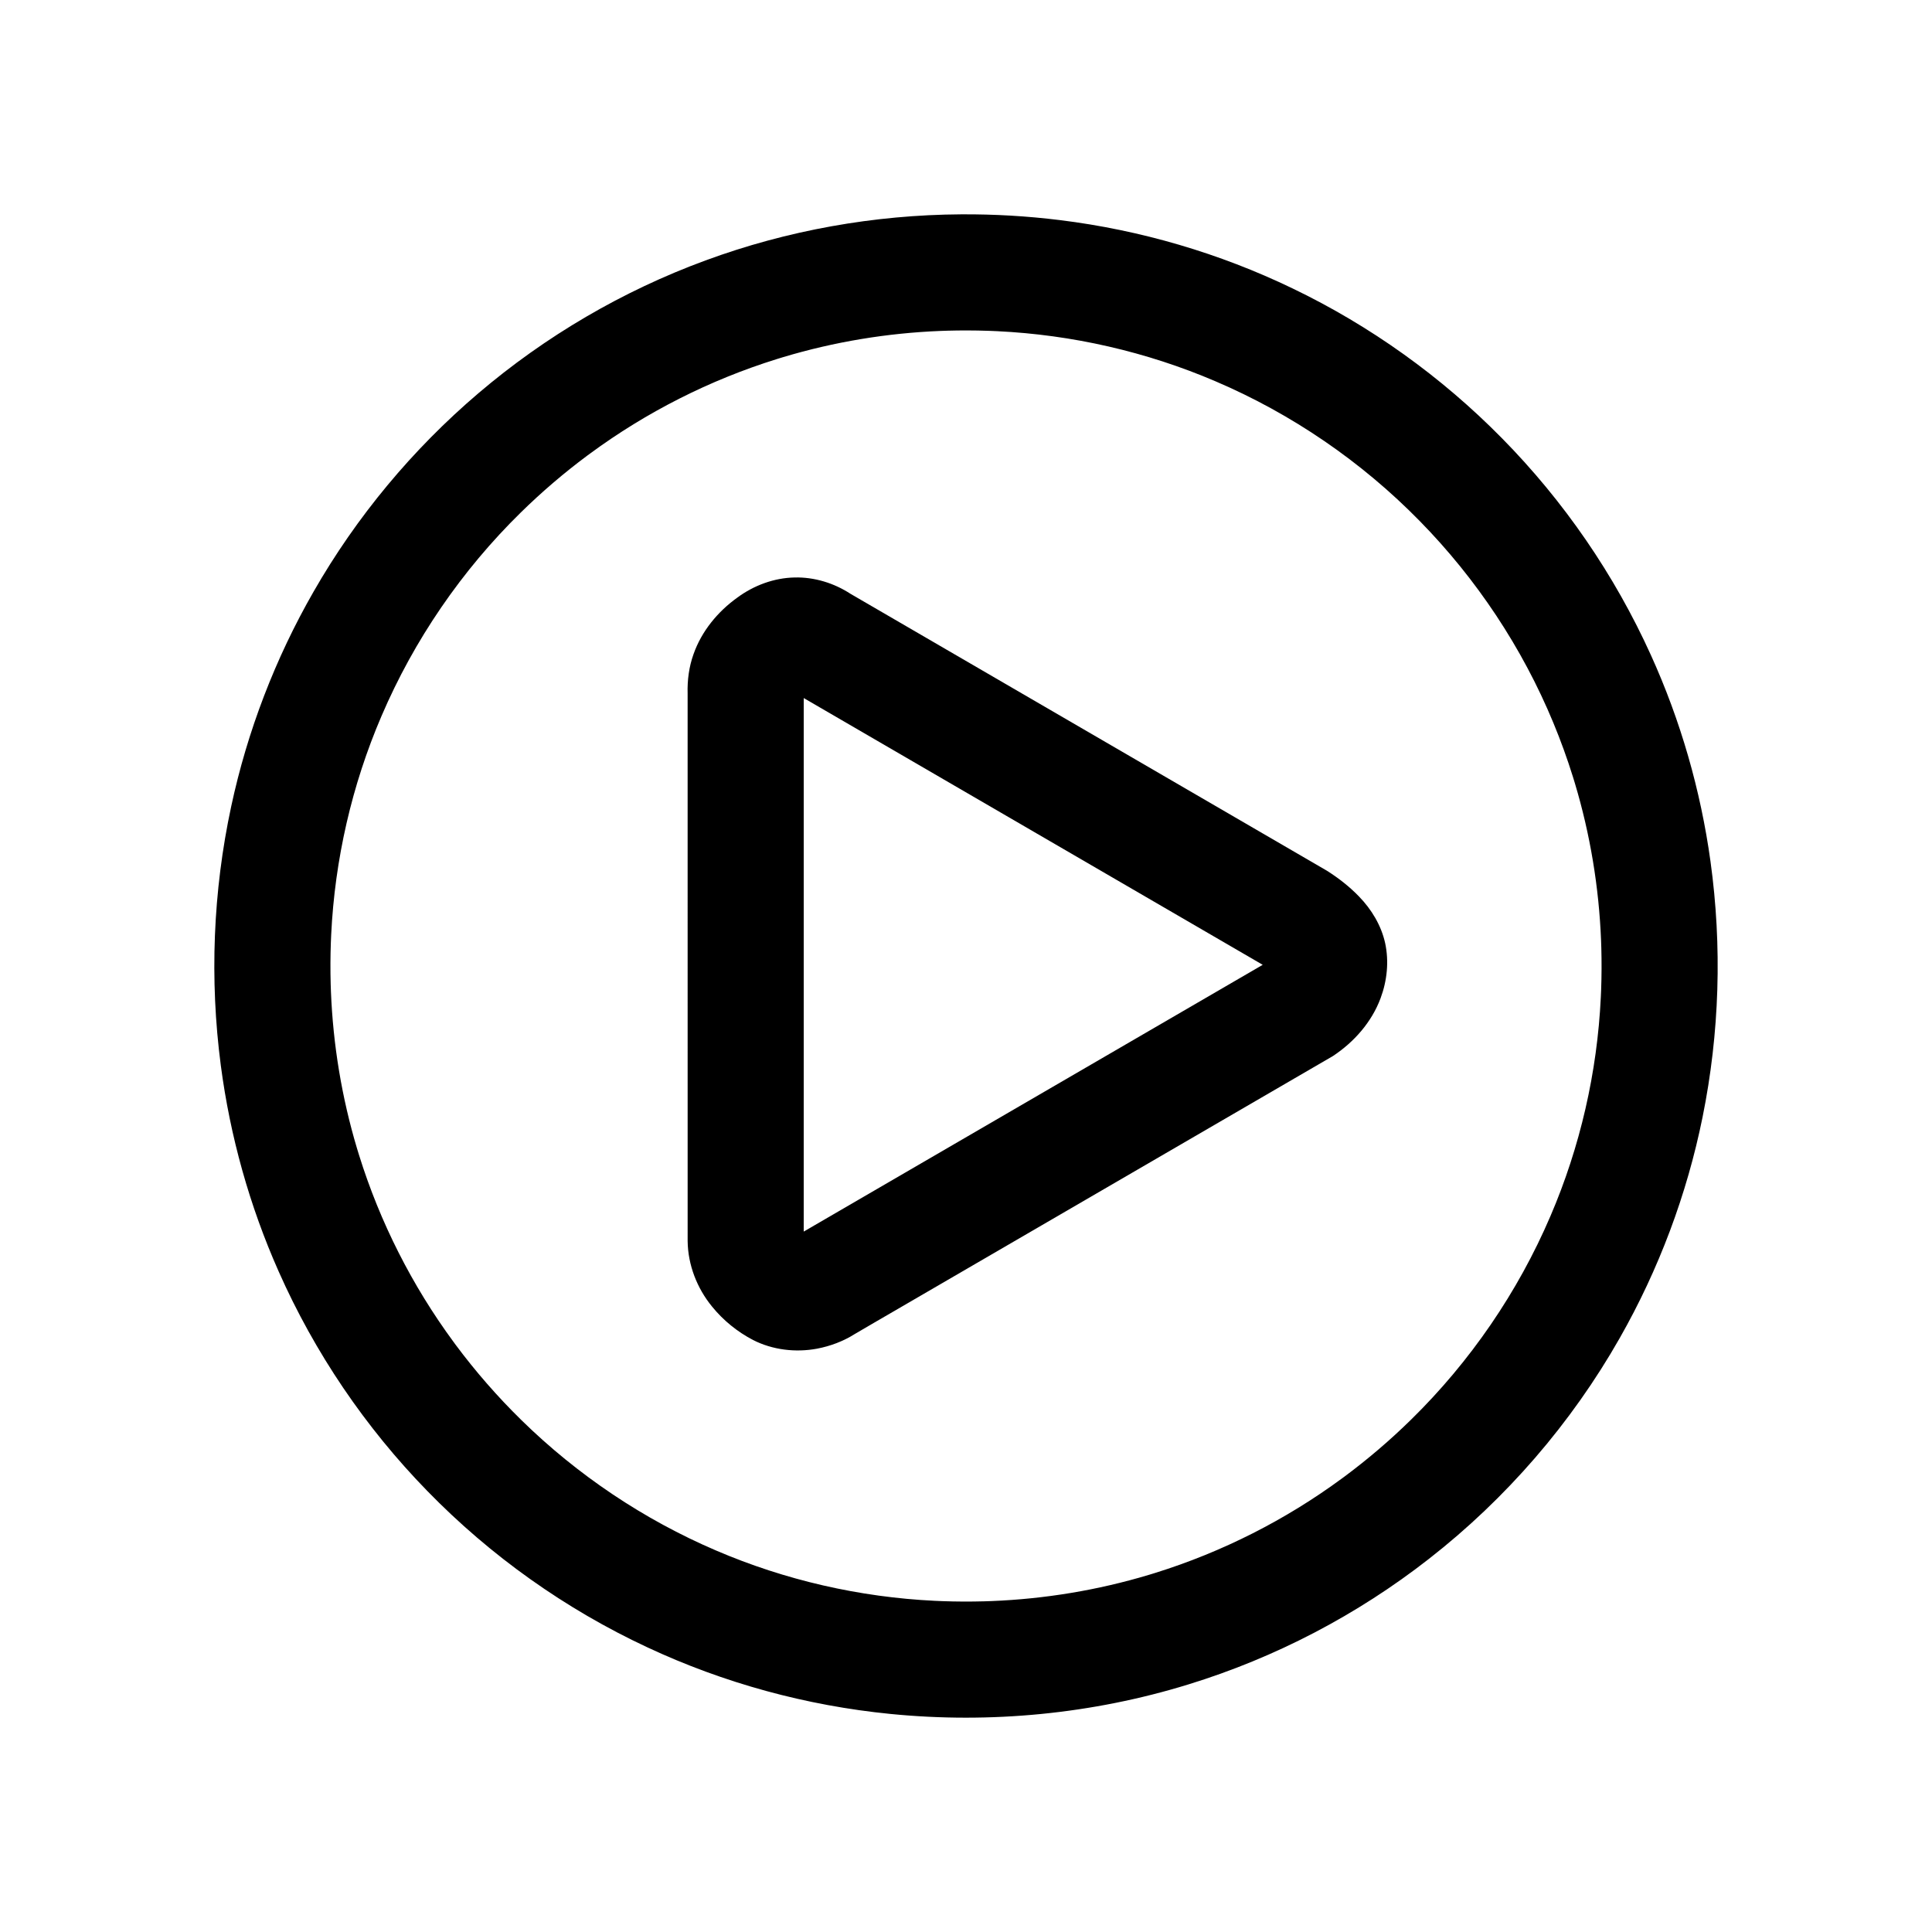
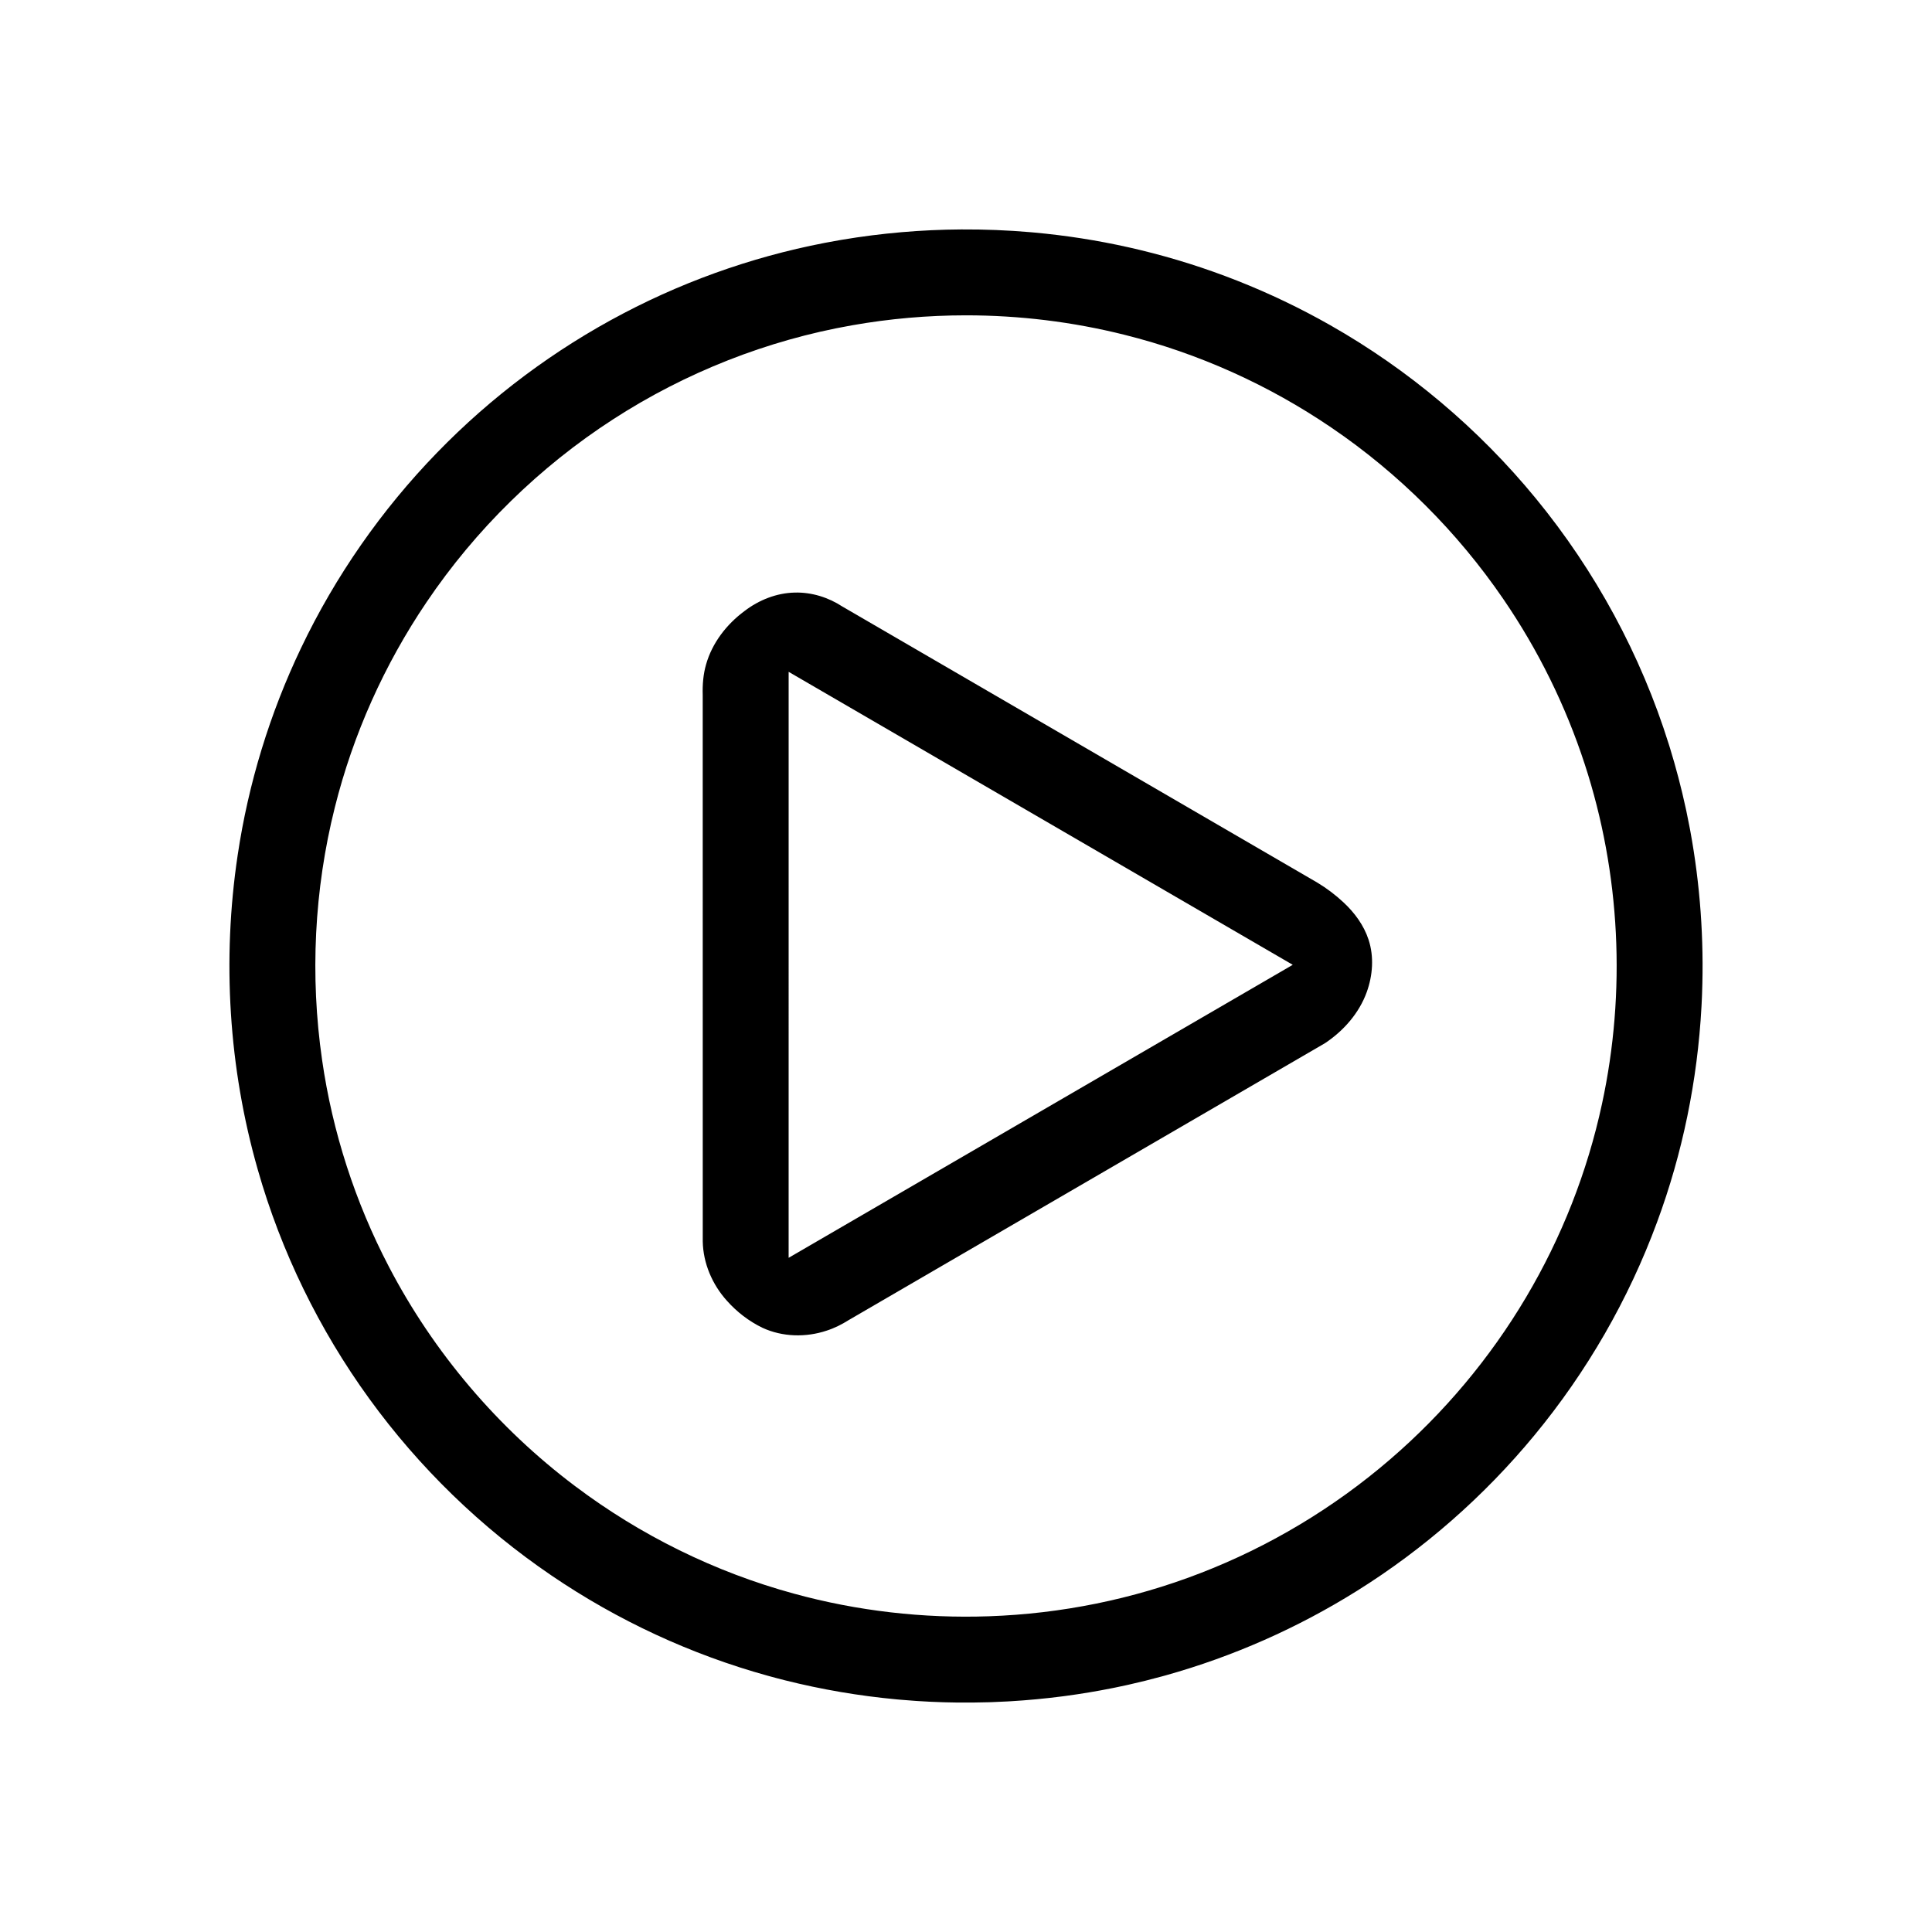
<svg xmlns="http://www.w3.org/2000/svg" t="1779625958660" class="icon" viewBox="0 0 1024 1024" version="1.1" p-id="37615" width="128" height="128" id="svg2">
  <defs id="defs2" />
-   <path id="path1" style="stroke-width:0.803" d="m 421.145,306.076 c -10.932,0.216 -21.622,4.215 -30.382,10.685 -10.39,7.45 -18.909,17.808 -23.174,29.943 -2.395,6.666 -3.335,13.796 -3.135,20.86 0.003,96.751 -0.008,193.503 0.012,290.254 0.153,12.639 4.995,25.044 13.001,34.772 5.919,7.284 13.373,13.311 21.689,17.653 10.371,5.265 22.51,6.705 33.903,4.579 7.089,-1.348 13.964,-3.943 20.068,-7.81 6.649,-3.935 13.358,-7.769 20.028,-11.668 77.775,-45.204 155.555,-90.398 233.321,-135.617 11.199,-7.404 20.562,-17.994 25.265,-30.674 3.454,-9.246 4.509,-19.488 2.42,-29.171 -2.071,-9.368 -7.195,-17.867 -13.845,-24.706 -5.048,-5.252 -10.844,-9.754 -16.986,-13.652 -84.171,-48.925 -168.348,-97.841 -252.516,-146.772 -8.752,-5.71 -19.188,-8.936 -29.668,-8.677 z m 128.516,135.783 c 39.869,23.17 79.738,46.34 119.607,69.51 -81.092,47.131 -162.185,94.262 -243.277,141.393 -0.003,-94.258 -0.001,-188.517 0.006,-282.775 41.221,23.958 82.443,47.915 123.664,71.873 z" />
-   <path id="path2" style="stroke-width:0.803" d="m 509.479,113.604 c -46.132,0.267 -92.234,8.478 -135.533,24.43 -43.867,16.12 -84.825,40.091 -120.396,70.402 -34.879,29.699 -64.61,65.438 -87.374,105.197 -20.29,35.374 -35.08,73.896 -43.632,113.77 -9.672,45.029 -11.499,91.718 -5.501,137.377 4.938,37.552 15.242,74.4 30.609,109.021 19.093,43.118 45.956,82.773 78.895,116.517 33.426,34.319 73.106,62.527 116.521,82.785 40.555,18.975 84.364,30.924 128.916,35.326 52.948,5.241 106.958,0.044 157.822,-15.634 46.116,-14.162 89.581,-36.873 127.584,-66.584 40.892,-31.913 75.467,-71.893 101.092,-116.996 20.716,-36.401 35.62,-76.102 43.919,-117.157 9.016,-44.502 10.415,-90.53 4.193,-135.504 C 901.386,418.867 890.754,381.929 875.04,347.277 855.753,304.667 828.859,265.52 796.017,232.219 763.961,199.656 726.264,172.657 685.076,152.864 646.331,134.19 604.514,121.936 561.83,116.668 c -17.36,-2.154 -34.859,-3.172 -52.352,-3.064 z M 512,175.133 c 4.178,0.011 8.356,0.076 12.531,0.23 1.209,0.051 2.672,0.097 3.978,0.169 39.743,1.902 79.147,10.894 115.726,26.564 40.44,17.271 77.41,42.586 108.184,73.992 30.195,30.739 54.463,67.296 70.93,107.121 3.867,9.325 7.303,18.828 10.315,28.463 0.071,0.22 0.352,1.146 0.504,1.639 0.173,0.571 0.471,1.526 0.556,1.824 8.119,27.044 12.755,55.121 13.874,83.332 0.045,1.209 0.102,2.671 0.134,3.979 0.202,7.36 0.173,14.727 -0.095,22.085 -0.051,1.209 -0.097,2.672 -0.169,3.978 -1.907,39.843 -10.94,79.345 -26.682,116.002 -17.268,40.332 -42.539,77.204 -73.874,107.908 -11.034,10.834 -22.816,20.903 -35.221,30.136 -0.177,0.123 -0.966,0.709 -1.38,1.011 -29.914,22.031 -63.515,39.041 -98.983,50.098 -0.22,0.071 -1.146,0.352 -1.639,0.504 -0.571,0.173 -1.526,0.471 -1.824,0.556 -27.044,8.119 -55.121,12.754 -83.332,13.874 -1.209,0.045 -2.671,0.102 -3.979,0.134 -7.36,0.202 -14.727,0.173 -22.085,-0.095 -1.209,-0.051 -2.672,-0.097 -3.978,-0.169 -39.843,-1.907 -79.345,-10.94 -116.002,-26.682 -38.268,-16.385 -73.421,-39.972 -103.146,-69.111 -12.649,-12.394 -24.327,-25.776 -34.898,-39.984 -0.123,-0.177 -0.709,-0.966 -1.011,-1.38 -22.03,-29.914 -39.042,-63.515 -50.098,-98.983 -0.071,-0.22 -0.352,-1.146 -0.504,-1.639 -0.173,-0.571 -0.471,-1.526 -0.556,-1.824 -8.119,-27.044 -12.754,-55.121 -13.874,-83.332 -0.045,-1.209 -0.102,-2.671 -0.134,-3.979 -0.202,-7.36 -0.173,-14.727 0.095,-22.085 0.051,-1.209 0.097,-2.672 0.169,-3.978 1.907,-39.843 10.94,-79.345 26.682,-116.002 17.268,-40.332 42.539,-77.204 73.874,-107.908 11.034,-10.834 22.816,-20.903 35.221,-30.136 0.177,-0.123 0.966,-0.709 1.38,-1.011 29.914,-22.031 63.515,-39.041 98.983,-50.098 0.22,-0.071 1.146,-0.352 1.639,-0.504 0.571,-0.173 1.526,-0.471 1.824,-0.556 27.044,-8.119 55.121,-12.754 83.332,-13.874 1.209,-0.045 2.671,-0.103 3.979,-0.133 3.184,-0.091 6.369,-0.126 9.554,-0.136 z" />
+   <path id="path1" style="stroke-width:0.803" d="m 421.266,314.076 c -9.675,0.199 -19.071,3.955 -26.701,9.815 -9.45,7.006 -17.081,16.83 -20.318,28.24 -1.525,5.261 -1.958,10.776 -1.793,16.233 0.003,96.545 -0.008,193.09 0.019,289.635 0.211,11.581 5.066,22.85 12.788,31.409 5.273,5.941 11.7,10.887 18.856,14.347 10.604,4.904 23.065,5.195 34.082,1.492 4.118,-1.323 8.001,-3.284 11.652,-5.589 16.495,-9.639 33.034,-19.202 49.545,-28.815 67.641,-39.313 135.285,-78.622 202.914,-117.955 9.815,-6.55 18.059,-15.877 22.096,-27.07 3.185,-8.82 3.908,-18.733 0.977,-27.724 -2.514,-7.69 -7.449,-14.381 -13.337,-19.844 -4.235,-3.949 -8.883,-7.466 -13.844,-10.451 -83.901,-48.771 -167.81,-97.529 -251.705,-146.309 -7.438,-4.866 -16.313,-7.646 -25.23,-7.414 z m 8.75,48.994 c 85.057,49.435 170.114,98.87 255.174,148.299 -89.068,51.763 -178.133,103.529 -267.199,155.295 0.001,-103.527 0.005,-207.053 0.006,-310.58 4.007,2.329 8.013,4.658 12.02,6.986 z" />
+   <path id="path2" style="stroke-width:0.803" d="m 509.568,121.604 c -21.225,0.127 -42.439,1.961 -63.369,5.486 -0.245,0.048 -1.182,0.206 -1.693,0.296 -39.703,6.842 -78.317,19.938 -113.991,38.659 -36.618,19.18 -70.146,44.236 -98.913,73.922 -29.398,30.285 -53.852,65.365 -72.023,103.464 -16.575,34.677 -27.945,71.832 -33.612,109.846 -8.304,55.453 -4.77,112.692 10.649,166.62 12.385,43.524 32.531,84.808 59.097,121.435 26.437,36.484 59.248,68.333 96.508,93.664 35.073,23.879 74.077,41.981 114.984,53.259 2.921,0.813 6.271,1.687 8.949,2.362 19.396,4.868 39.166,8.238 59.077,10.089 0.385,0.031 1.196,0.107 1.744,0.155 2.666,0.237 5.336,0.44 8.006,0.626 0.378,0.028 1.198,0.078 1.745,0.114 1.857,0.122 3.716,0.22 5.575,0.317 0.378,0.014 1.199,0.055 1.747,0.08 1.861,0.085 3.723,0.151 5.585,0.214 0.379,0.014 1.2,0.034 1.749,0.05 1.841,0.052 3.979,0.087 5.633,0.111 5.689,0.069 11.379,0.015 17.066,-0.153 0.404,-0.017 1.2,-0.04 1.754,-0.059 2.674,-0.092 5.347,-0.215 8.019,-0.359 0.386,-0.02 1.199,-0.07 1.748,-0.101 9.18,-0.544 18.341,-1.411 27.461,-2.592 0.382,-0.048 1.19,-0.158 1.735,-0.229 8.305,-1.112 16.573,-2.496 24.79,-4.138 0.366,-0.072 1.177,-0.24 1.713,-0.348 1.825,-0.372 3.645,-0.762 5.465,-1.157 0.365,-0.085 1.172,-0.262 1.706,-0.382 5.787,-1.3 11.545,-2.732 17.267,-4.298 0.577,-0.156 1.478,-0.408 2.18,-0.601 35.688,-9.983 69.922,-25.126 101.336,-44.782 35.481,-22.181 67.335,-50.134 93.975,-82.4 27.837,-33.662 49.945,-72.05 65.057,-113.034 13.526,-36.539 21.403,-75.135 23.521,-114.031 0.042,-0.729 0.065,-1.088 0.089,-1.686 0.057,-1.218 0.113,-2.435 0.169,-3.653 0.011,-0.245 0.044,-1.199 0.063,-1.717 1.071,-28.875 -1.02,-57.867 -6.245,-86.287 -0.057,-0.277 -0.223,-1.179 -0.322,-1.696 -0.537,-2.87 -1.119,-5.731 -1.719,-8.589 -0.054,-0.264 -0.255,-1.173 -0.365,-1.685 -2.346,-10.826 -5.164,-21.547 -8.416,-32.136 -0.082,-0.244 -0.359,-1.145 -0.516,-1.642 -14.835,-47.488 -38.983,-92.022 -70.552,-130.464 -30.313,-36.96 -67.479,-68.279 -109.058,-91.864 -31.475,-17.876 -65.465,-31.313 -100.657,-39.785 -1.522,-0.371 -3.051,-0.717 -4.575,-1.077 -0.247,-0.05 -1.171,-0.261 -1.679,-0.373 -16.47,-3.697 -33.186,-6.285 -49.995,-7.822 -0.326,-0.032 -1.196,-0.105 -1.731,-0.153 -12.212,-1.06 -24.473,-1.544 -36.73,-1.474 z m 2.426,45.529 c 28.289,-0.003 56.58,3.445 84.022,10.323 39.138,9.765 76.484,26.588 109.813,49.3 35.617,24.228 66.633,55.183 90.95,90.738 18.446,26.918 33.026,56.478 43.147,87.501 18.923,57.846 22.022,120.729 9.14,180.198 -7.754,35.986 -21.403,70.685 -40.188,102.341 -19.158,32.346 -43.642,61.521 -72.154,86.022 -29.809,25.67 -64.042,46.19 -100.751,60.334 -35.626,13.775 -73.579,21.435 -111.744,22.761 -34.85,1.229 -69.889,-2.789 -103.523,-12.016 -41.772,-11.402 -81.291,-30.896 -115.872,-56.942 -40.973,-30.805 -74.987,-70.824 -98.694,-116.279 -17.881,-34.197 -29.938,-71.432 -35.428,-109.631 -6.439,-44.495 -4.187,-90.247 6.758,-133.861 9.673,-38.714 26.236,-75.679 48.593,-108.727 26.014,-38.558 59.914,-71.758 98.976,-97.004 38.289,-24.778 81.553,-41.857 126.477,-49.761 19.953,-3.535 40.215,-5.292 60.478,-5.299 z" />
</svg>
